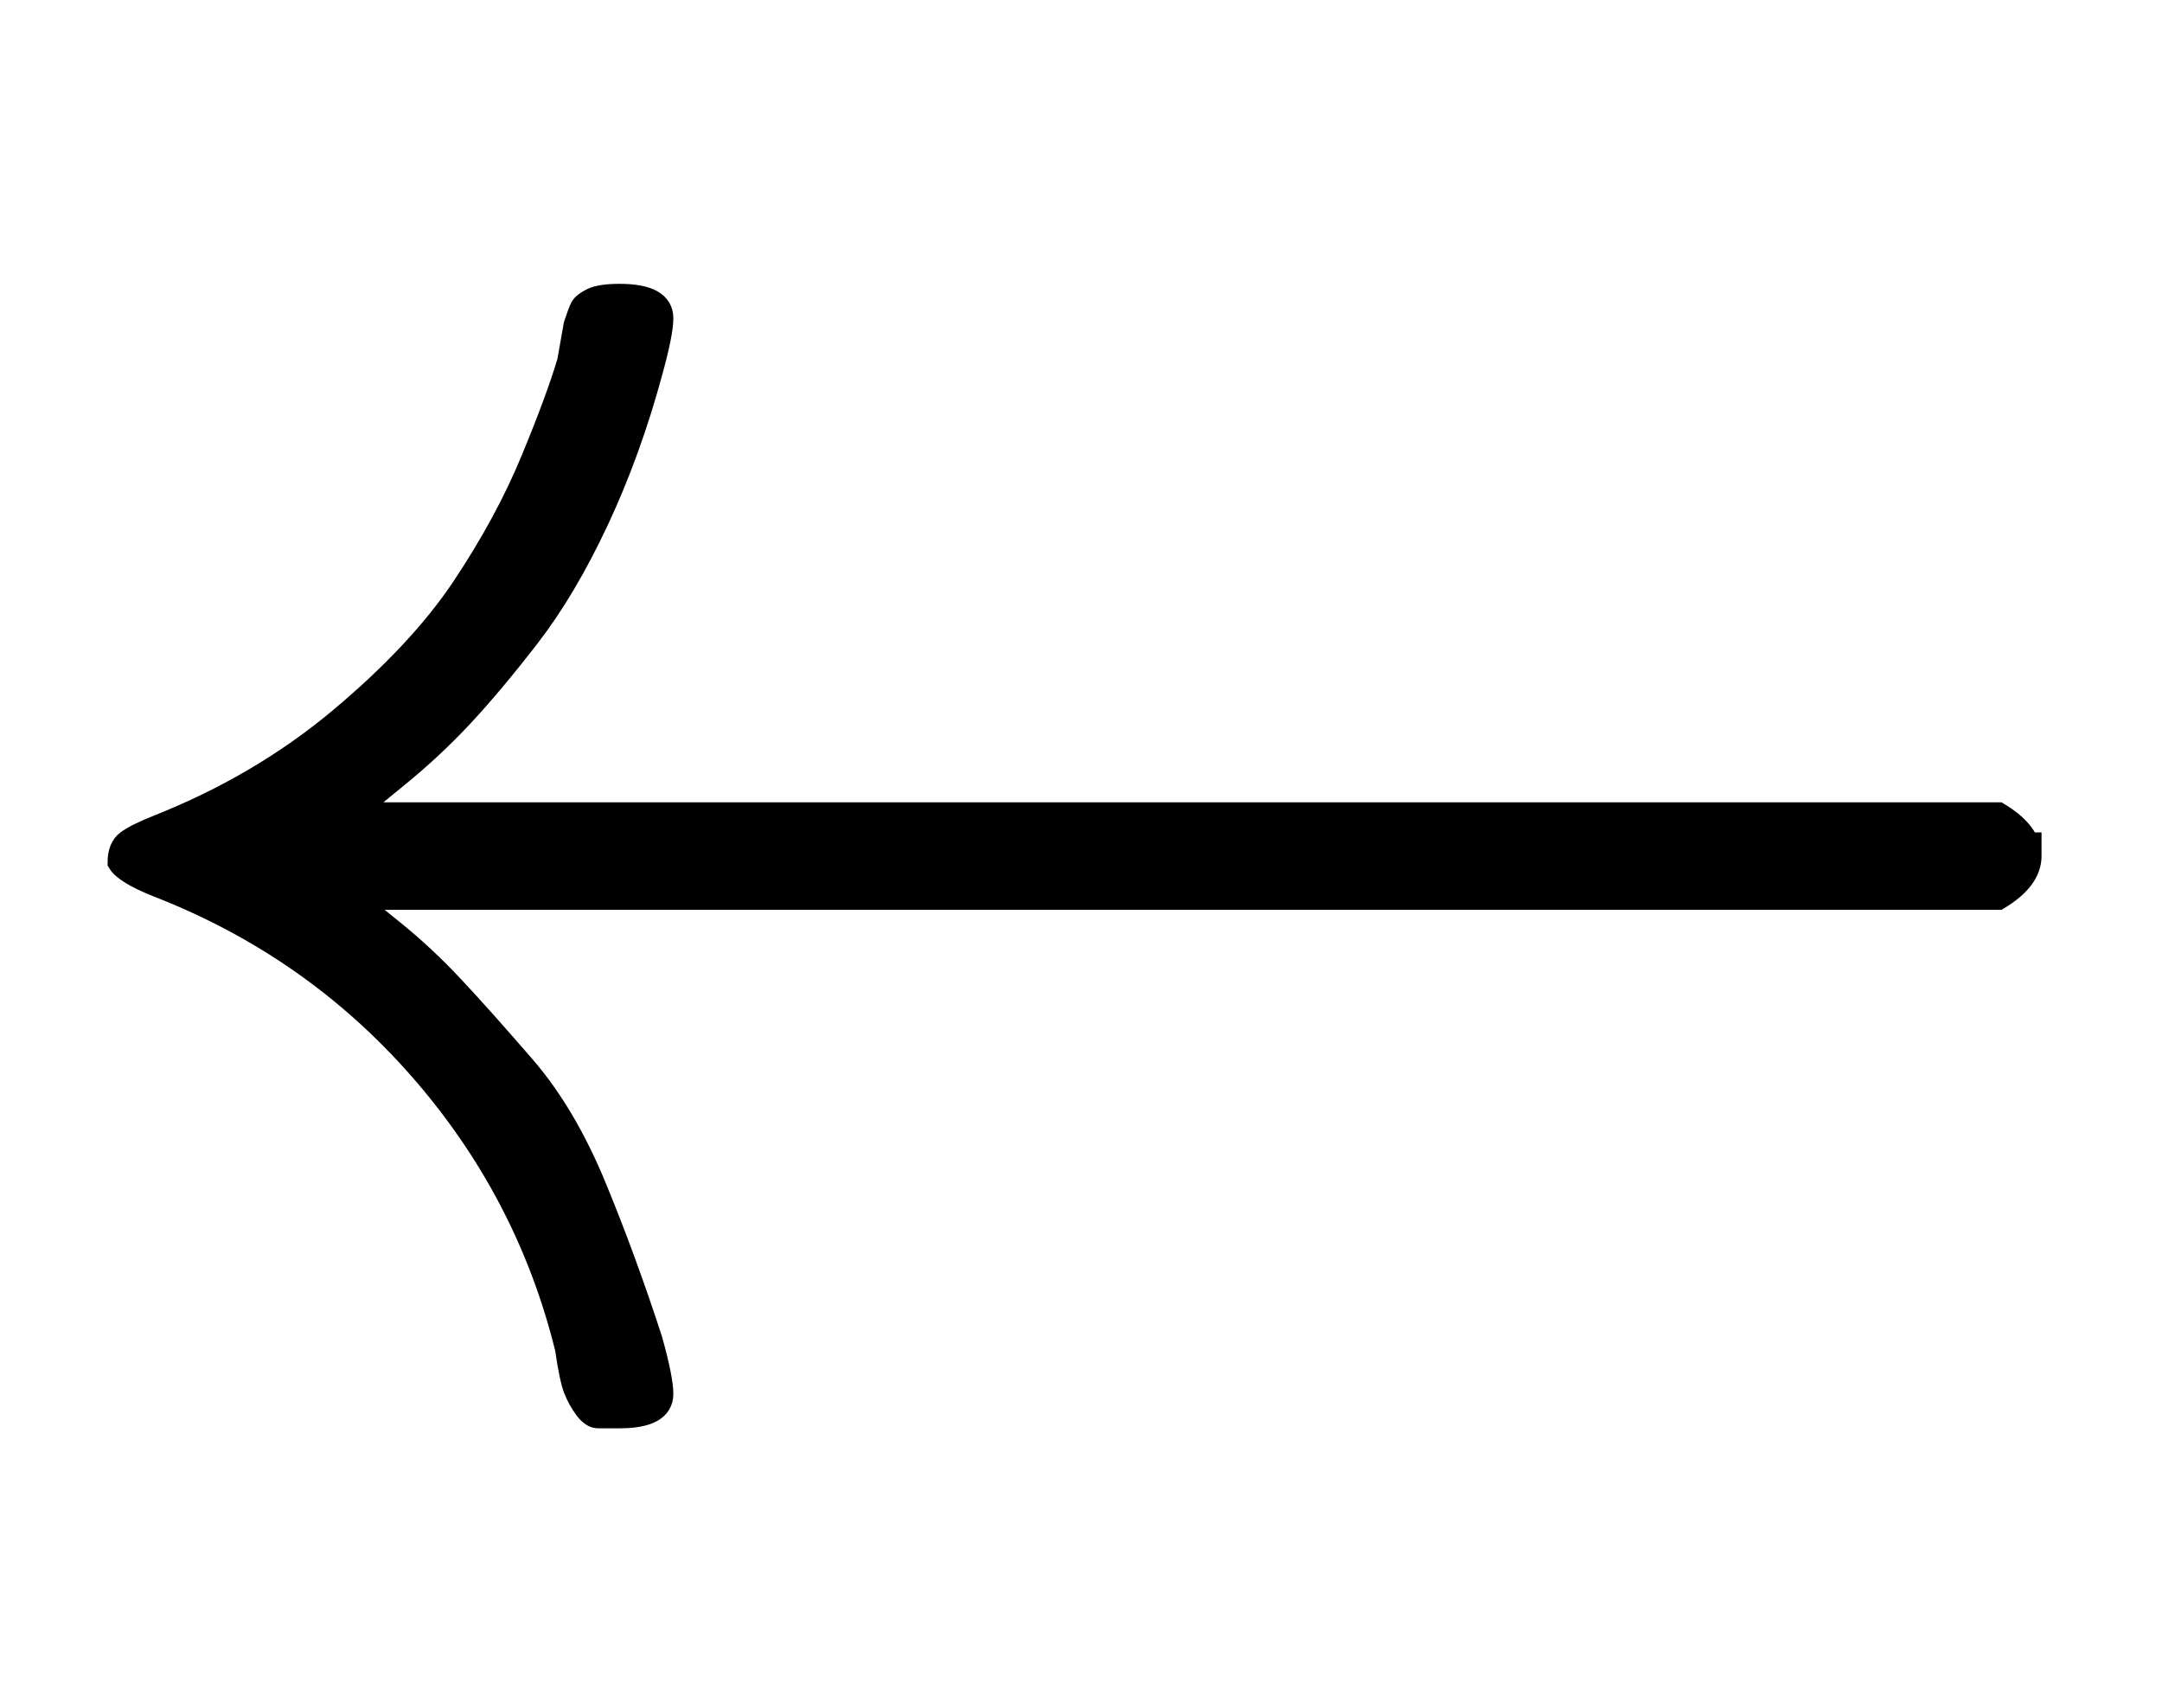
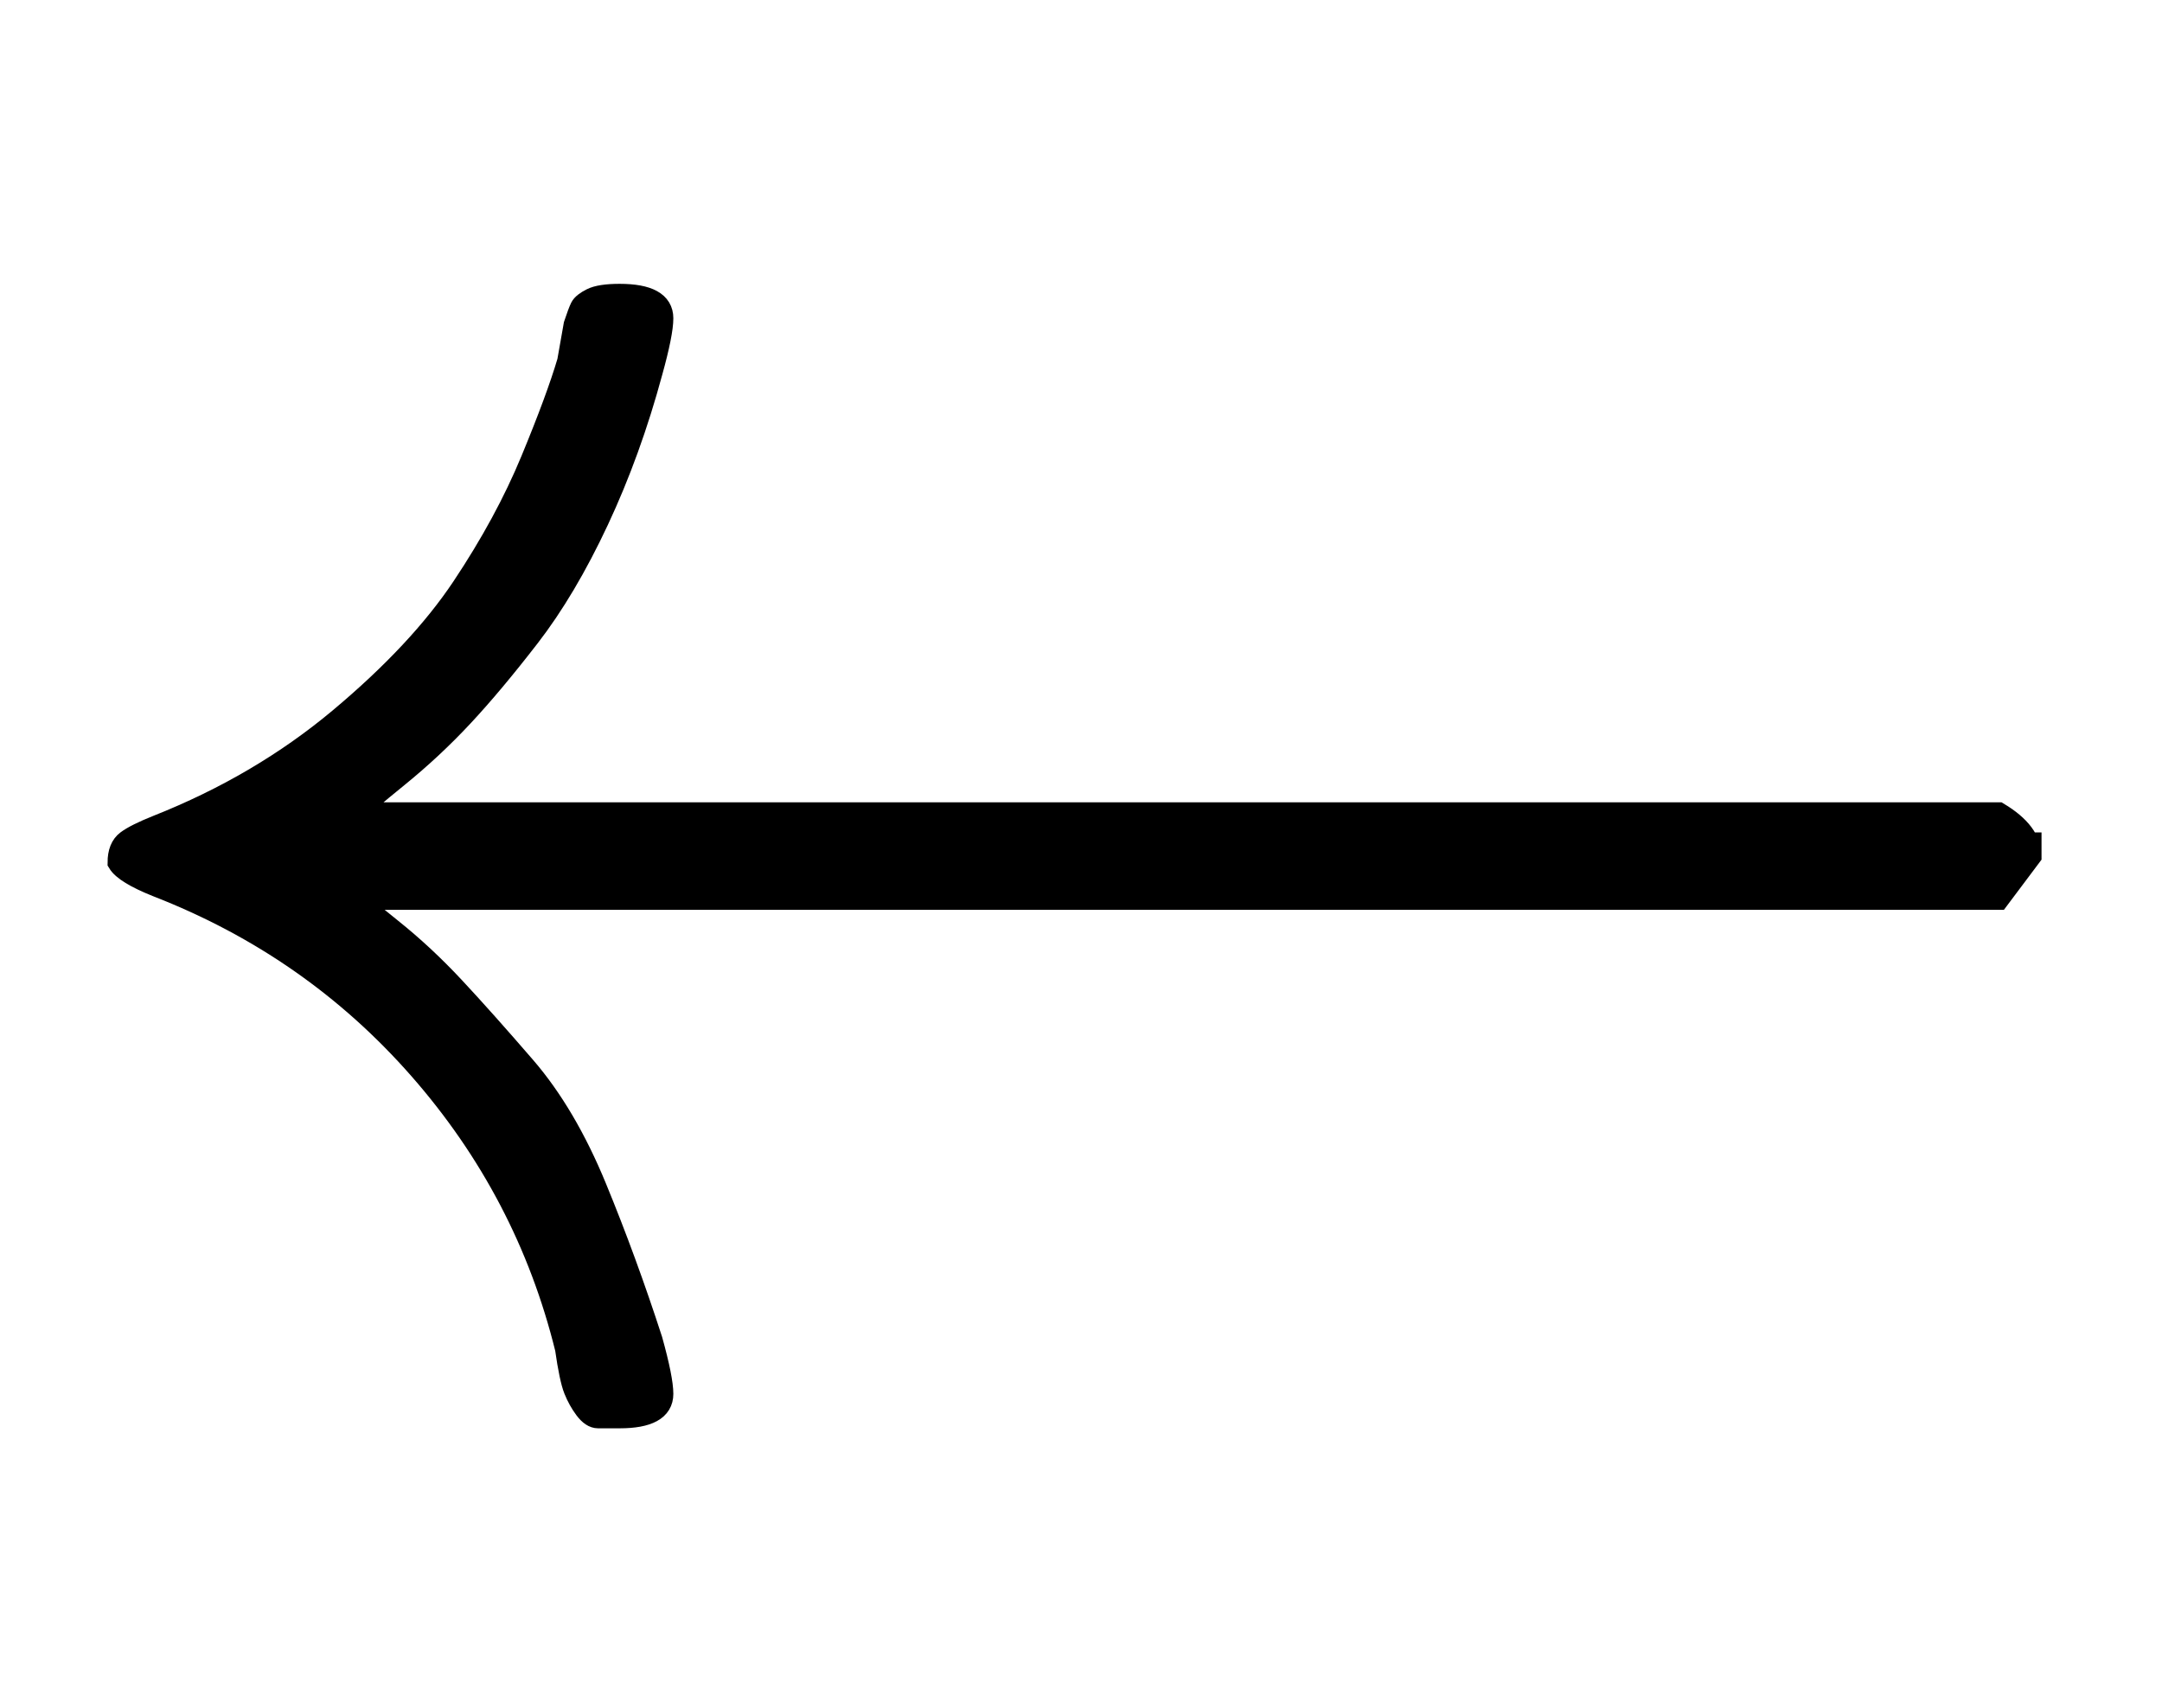
- <svg xmlns="http://www.w3.org/2000/svg" xmlns:xlink="http://www.w3.org/1999/xlink" width="2.334ex" height="1.843ex" style="vertical-align: -0.338ex;" viewBox="0 -647.8 1005 793.3">
+ <svg xmlns="http://www.w3.org/2000/svg" xmlns:xlink="http://www.w3.org/1999/xlink" width="2.334ex" height="1.843ex" style="vertical-align:-.338ex" viewBox="0 -647.8 1005 793.3">
  <defs>
-     <path stroke-width="10" id="E1-MJMAIN-2190" d="M944 261T944 250T929 230H165Q167 228 182 216T211 189T244 152T277 96T303 25Q308 7 308 0Q308 -11 288 -11Q281 -11 278 -11T272 -7T267 2T263 21Q245 94 195 151T73 236Q58 242 55 247Q55 254 59 257T73 264Q121 283 158 314T215 375T247 434T264 480L267 497Q269 503 270 505T275 509T288 511Q308 511 308 500Q308 493 303 475Q293 438 278 406T246 352T215 315T185 287T165 270H929Q944 261 944 250Z" />
+     <path stroke-width="10" id="a" d="M944 261v-11l-15-20H165q2-2 17-14t29-27 33-37 33-56 26-71q5-18 5-25 0-11-20-11h-10q-3 0-6 4t-5 9-4 19q-18 73-68 130T73 236q-15 6-18 11 0 7 4 10t14 7q48 19 85 50t57 61 32 59 17 46l3 17q2 6 3 8t5 4 13 2q20 0 20-11 0-7-5-25-10-37-25-69t-32-54-31-37-30-28-20-17h764q15-9 15-20z" />
  </defs>
-   <g stroke="currentColor" fill="currentColor" stroke-width="0" transform="matrix(1 0 0 -1 0 0)">
-     <use xlink:href="#E1-MJMAIN-2190" x="0" y="0" />
-   </g>
+   <use xlink:href="#a" stroke="currentColor" fill="currentColor" stroke-width="0" transform="matrix(1 0 0 -1 0 0)" />
</svg>
